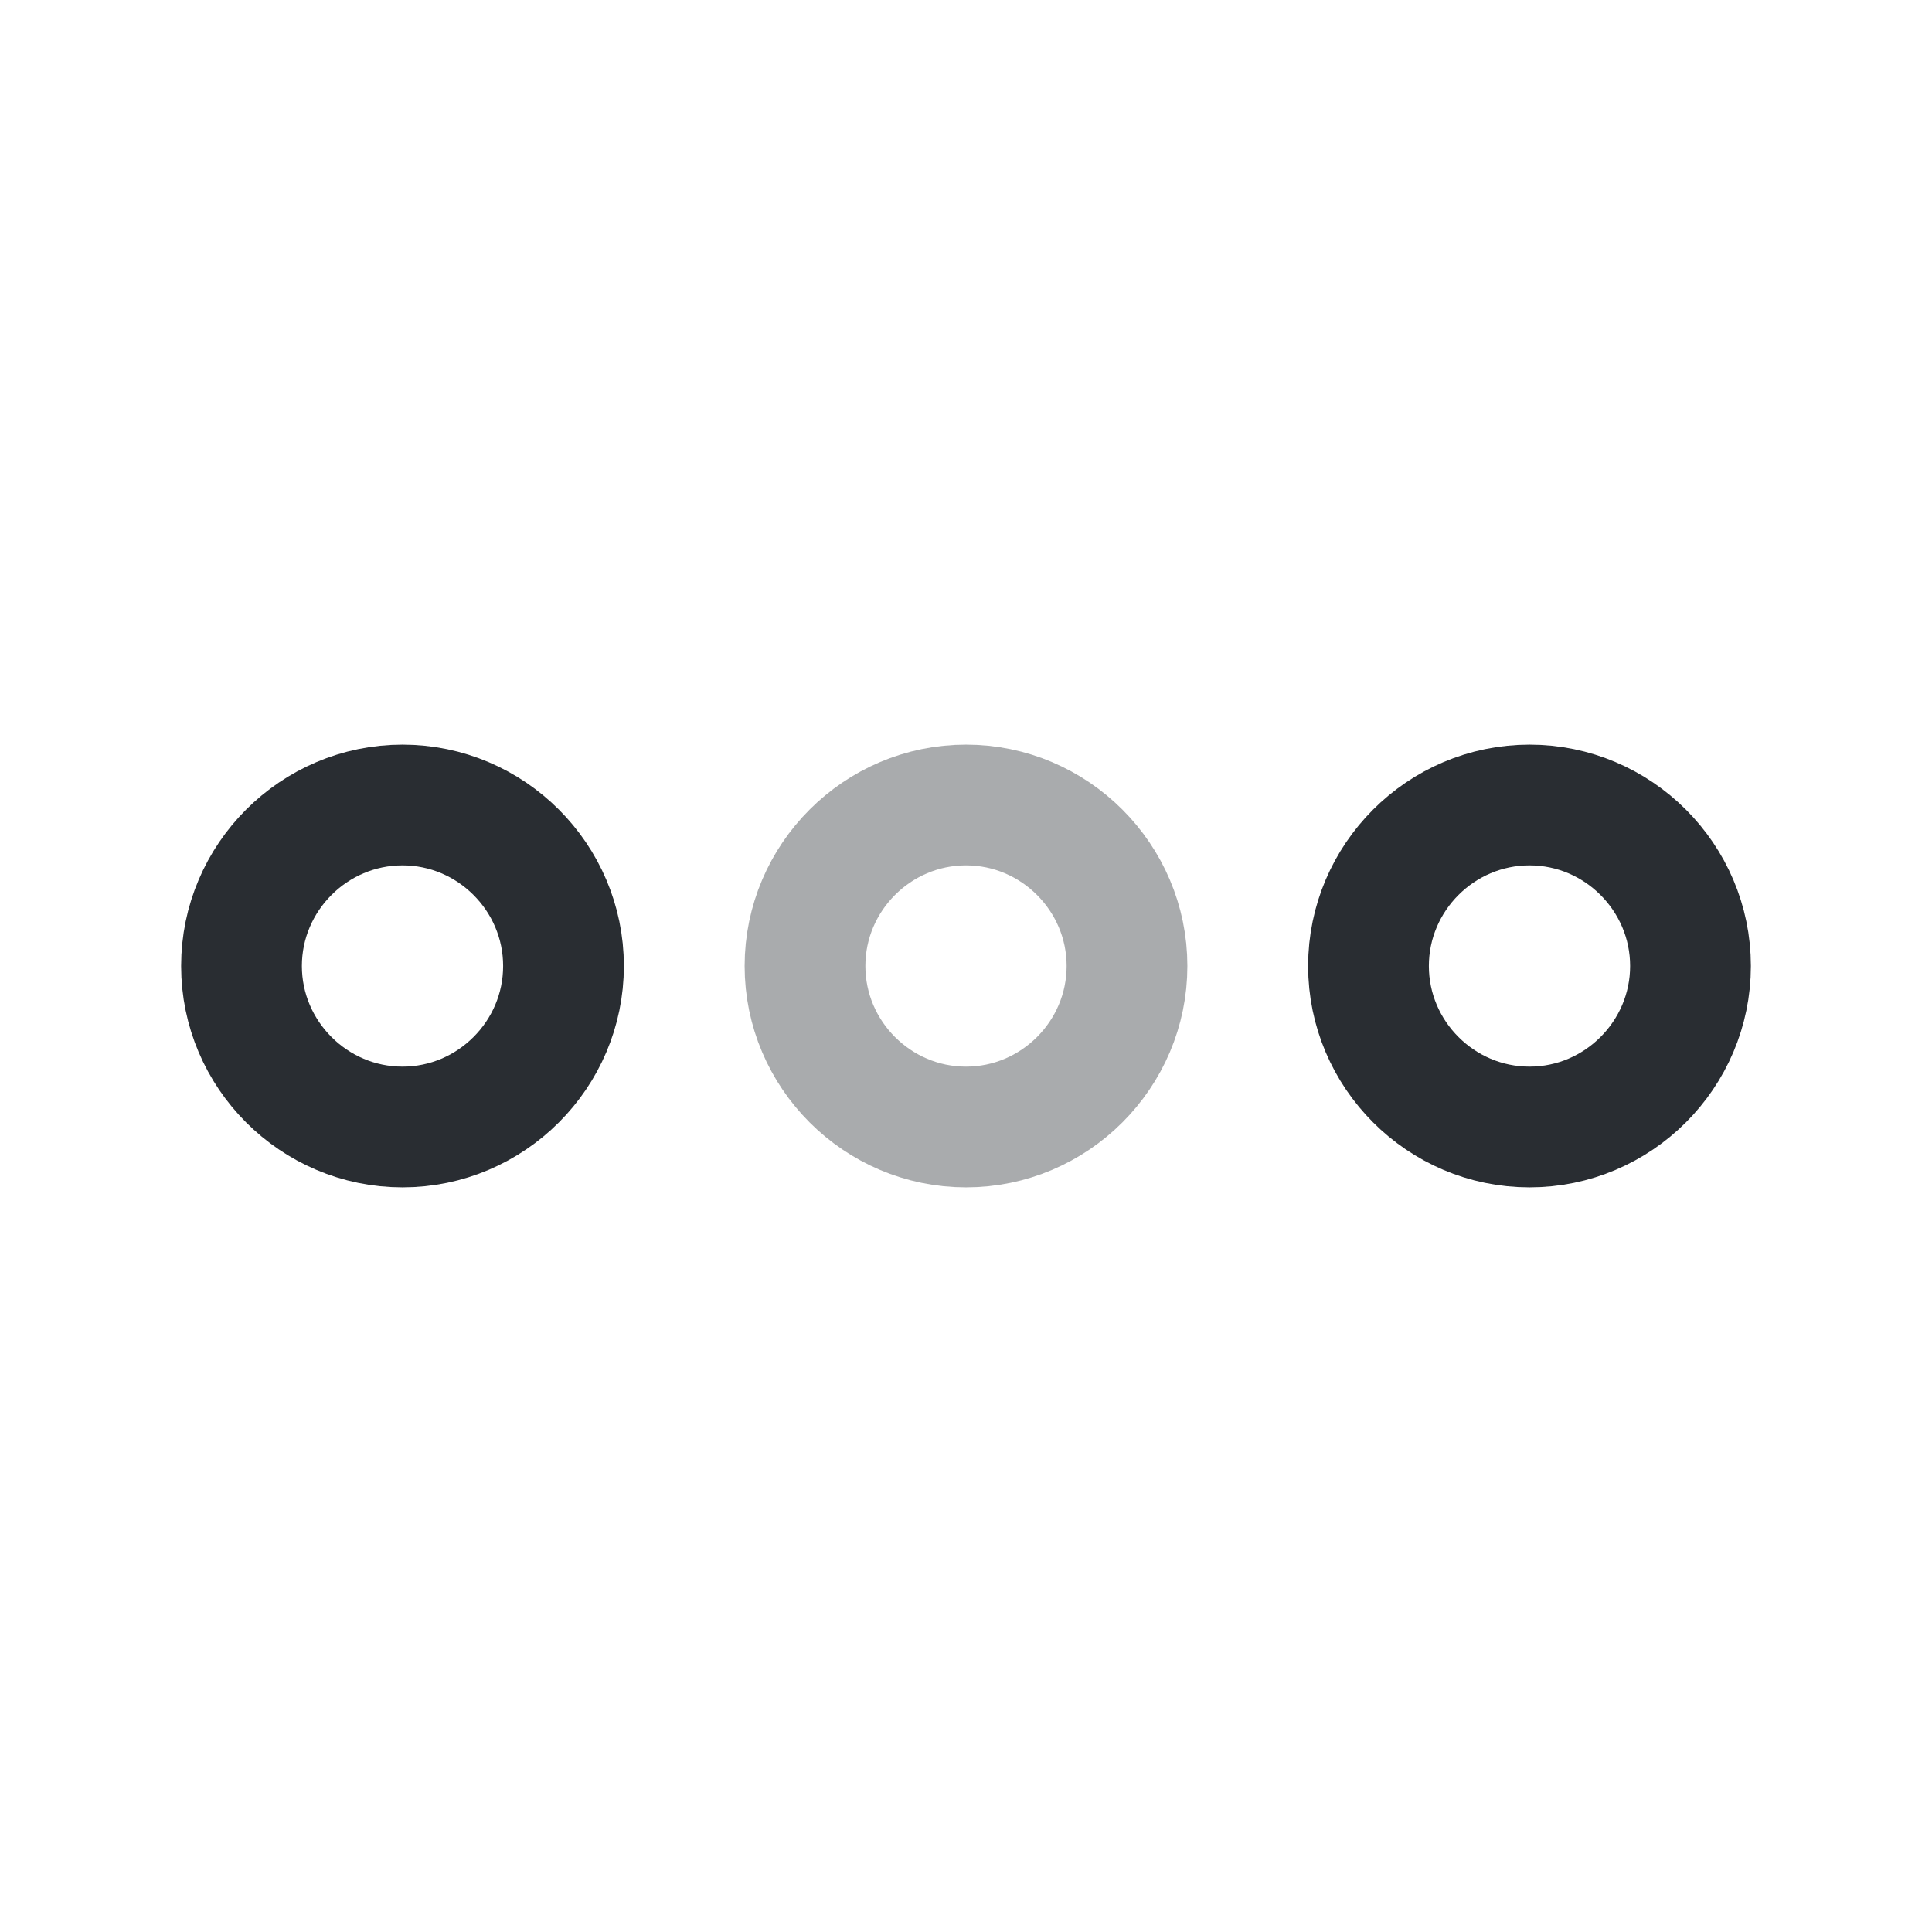
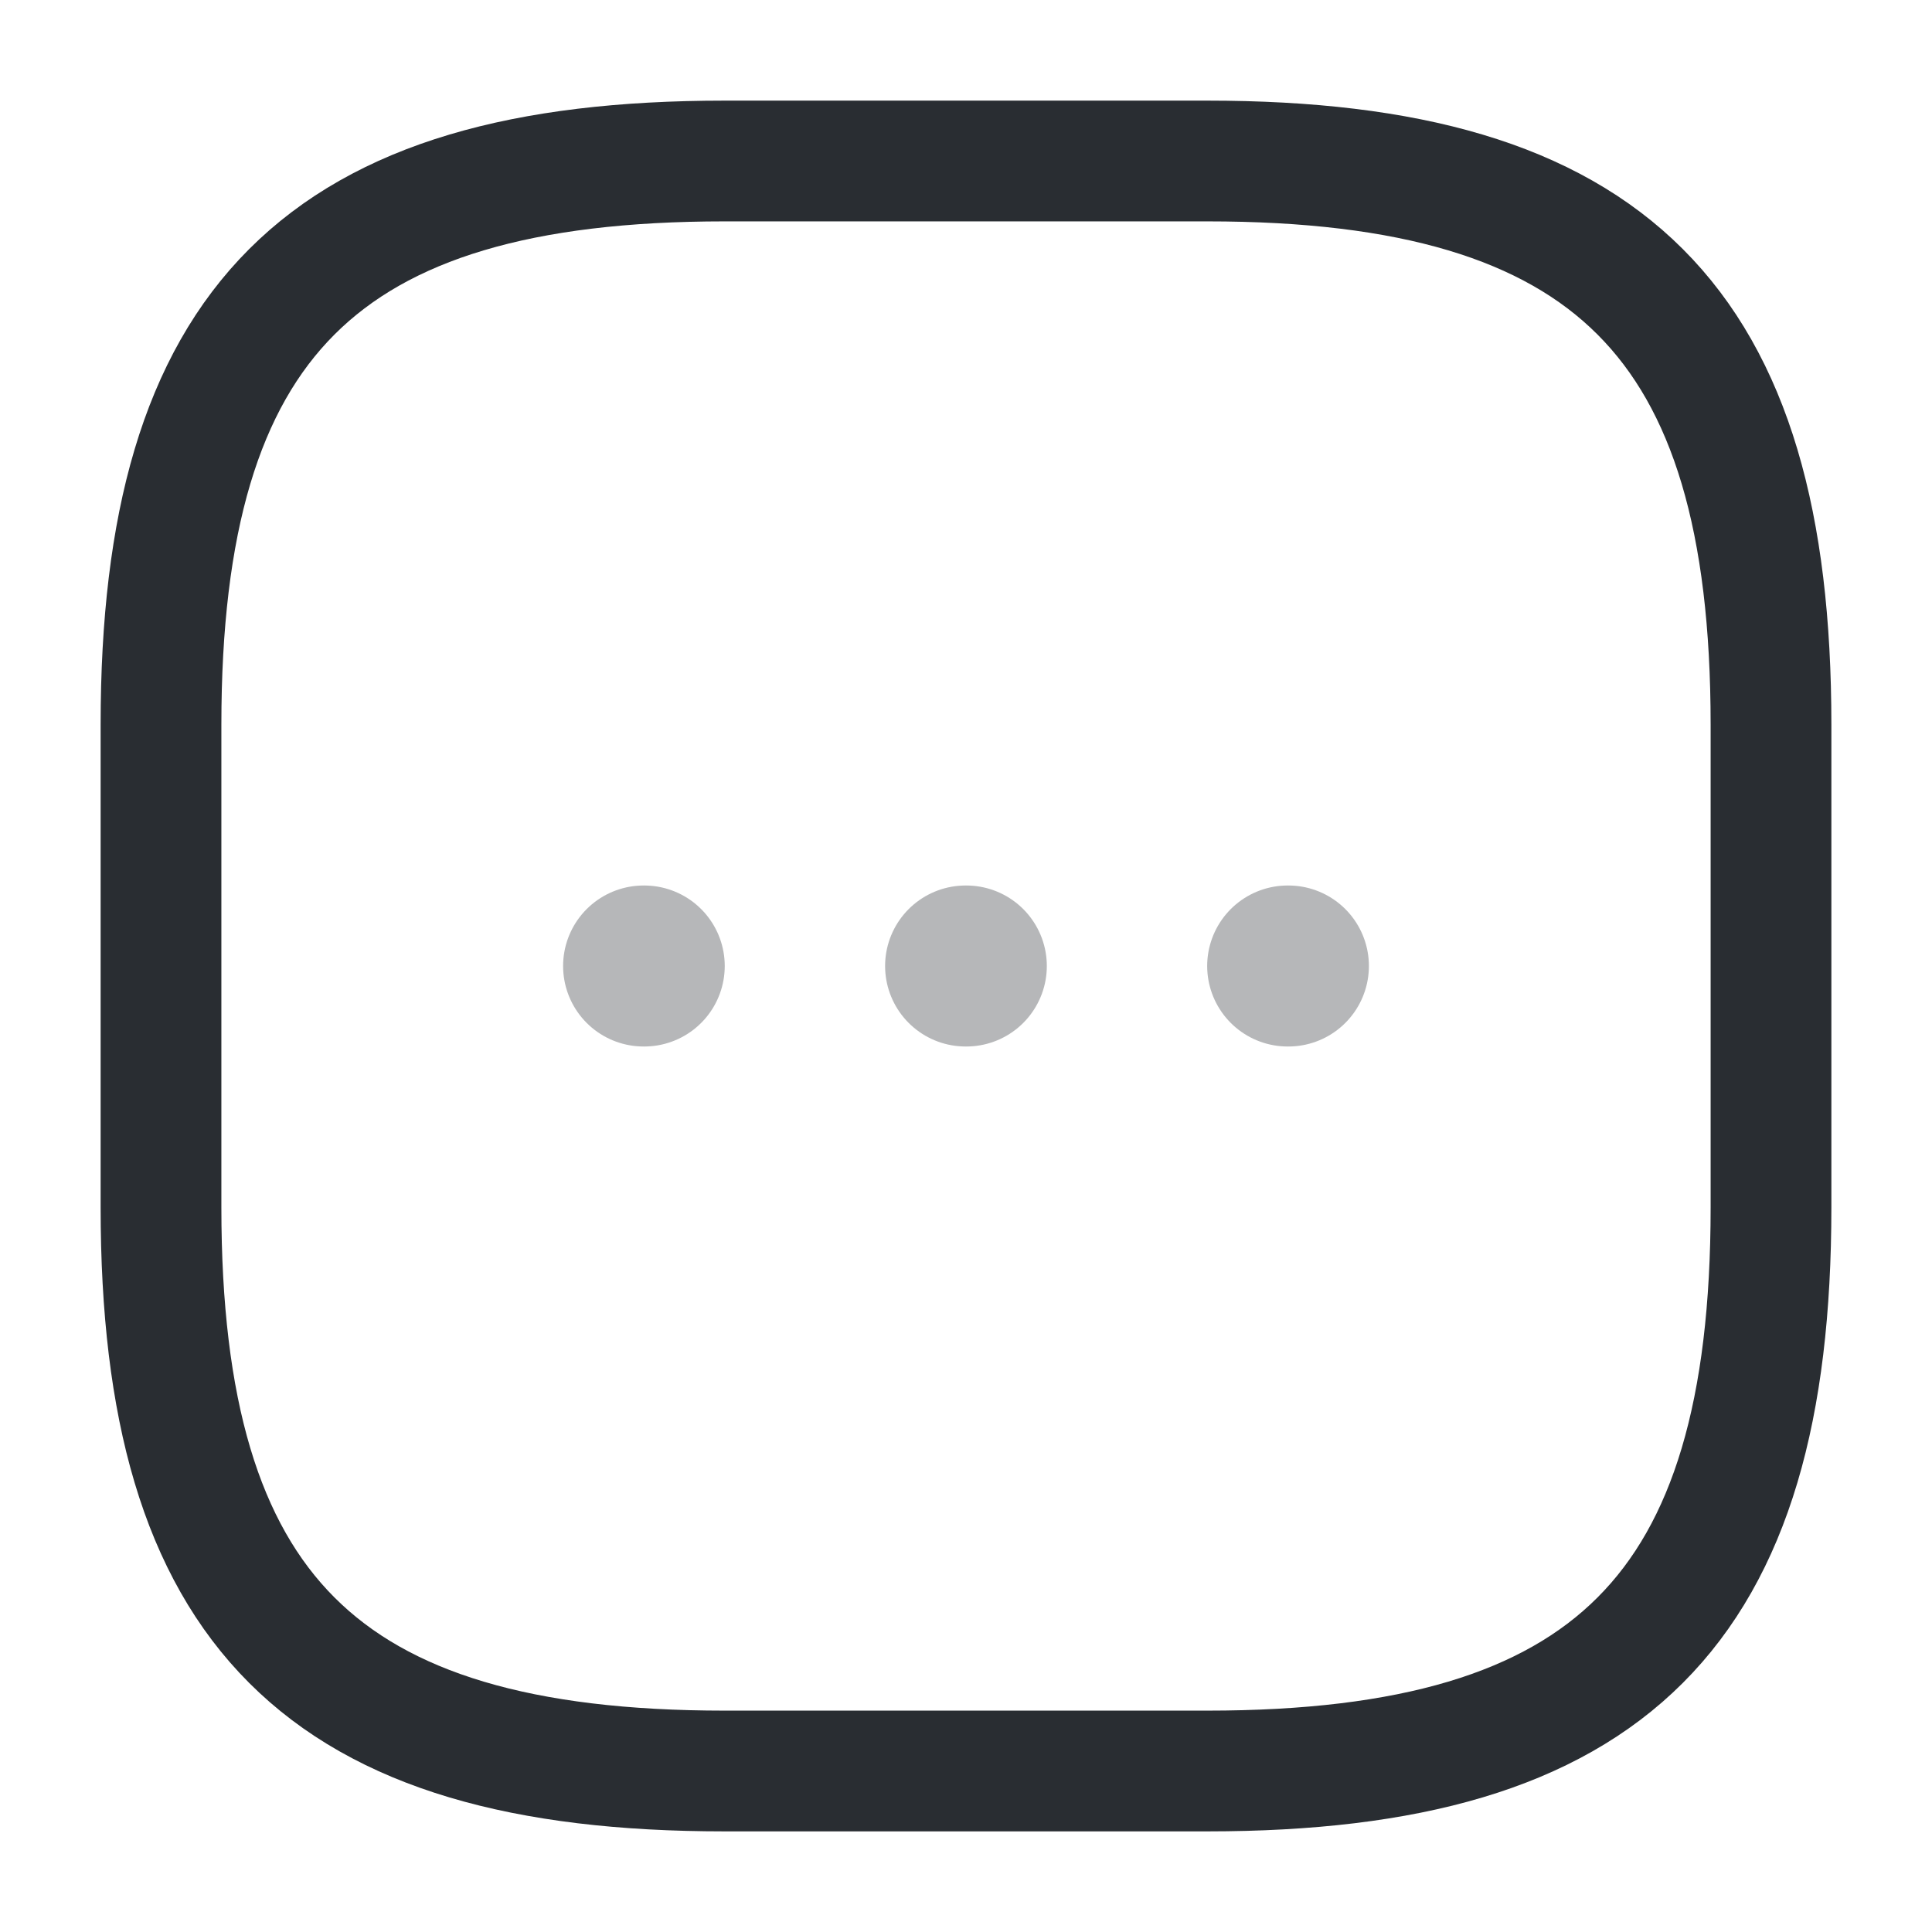
<svg xmlns="http://www.w3.org/2000/svg" width="800px" height="800px" viewBox="0 0 24 24" fill="none">
-   <path d="M5 10C3.9 10 3 10.9 3 12C3 13.1 3.9 14 5 14C6.1 14 7 13.1 7 12C7 10.9 6.1 10 5 10Z" stroke="#292D32" stroke-width="1.5" />
-   <path d="M19 10C17.9 10 17 10.9 17 12C17 13.1 17.9 14 19 14C20.1 14 21 13.1 21 12C21 10.9 20.1 10 19 10Z" stroke="#292D32" stroke-width="1.5" />
-   <path opacity="0.4" d="M12 10C10.9 10 10 10.9 10 12C10 13.1 10.9 14 12 14C13.1 14 14 13.1 14 12C14 10.9 13.1 10 12 10Z" stroke="#292D32" stroke-width="1.5" />
+   <path d="M9 22H15C20 22 22 20 22 15V9C22 4 20 2 15 2H9C4 2 2 4 2 9V15C2 20 4 22 9 22Z" stroke="#292D32" stroke-width="1.5" stroke-linecap="round" stroke-linejoin="round" />
+   <path opacity="0.34" d="M15.996 12H16.005" stroke="#292D32" stroke-width="2" stroke-linecap="round" stroke-linejoin="round" />
+   <path opacity="0.34" d="M11.995 12H12.004" stroke="#292D32" stroke-width="2" stroke-linecap="round" stroke-linejoin="round" />
+   <path opacity="0.34" d="M7.995 12H8.003" stroke="#292D32" stroke-width="2" stroke-linecap="round" stroke-linejoin="round" />
</svg>
